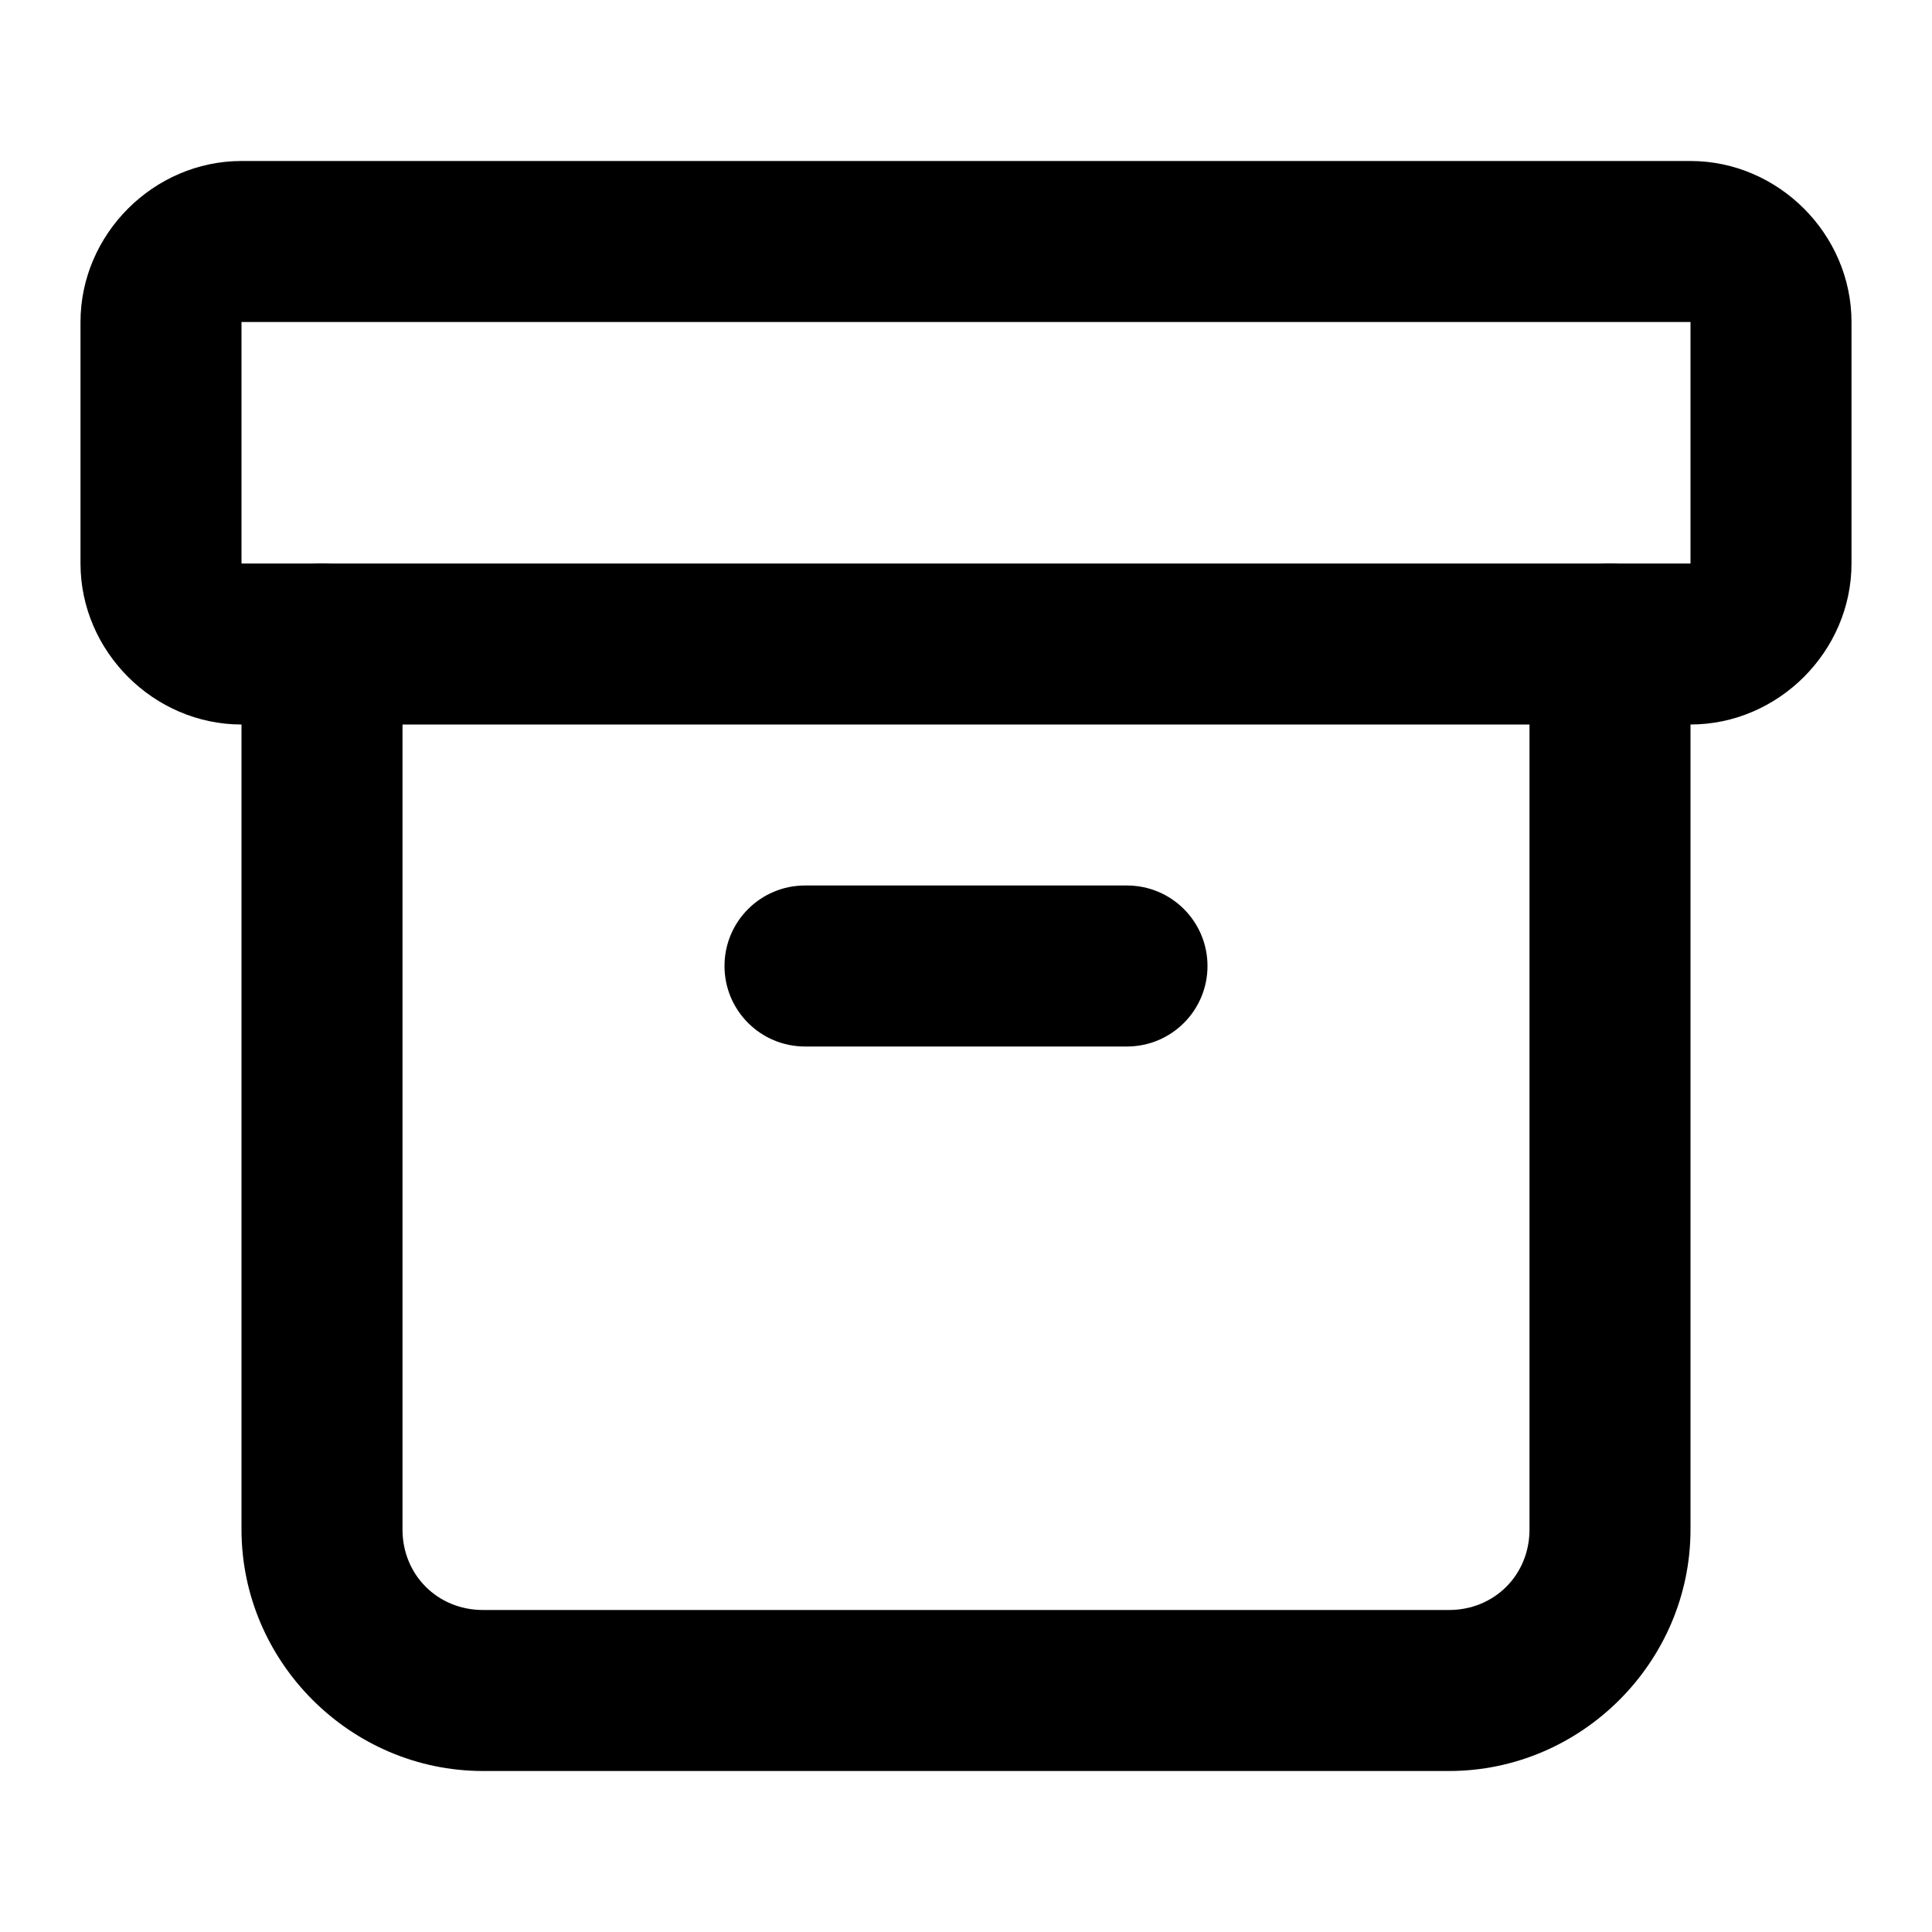
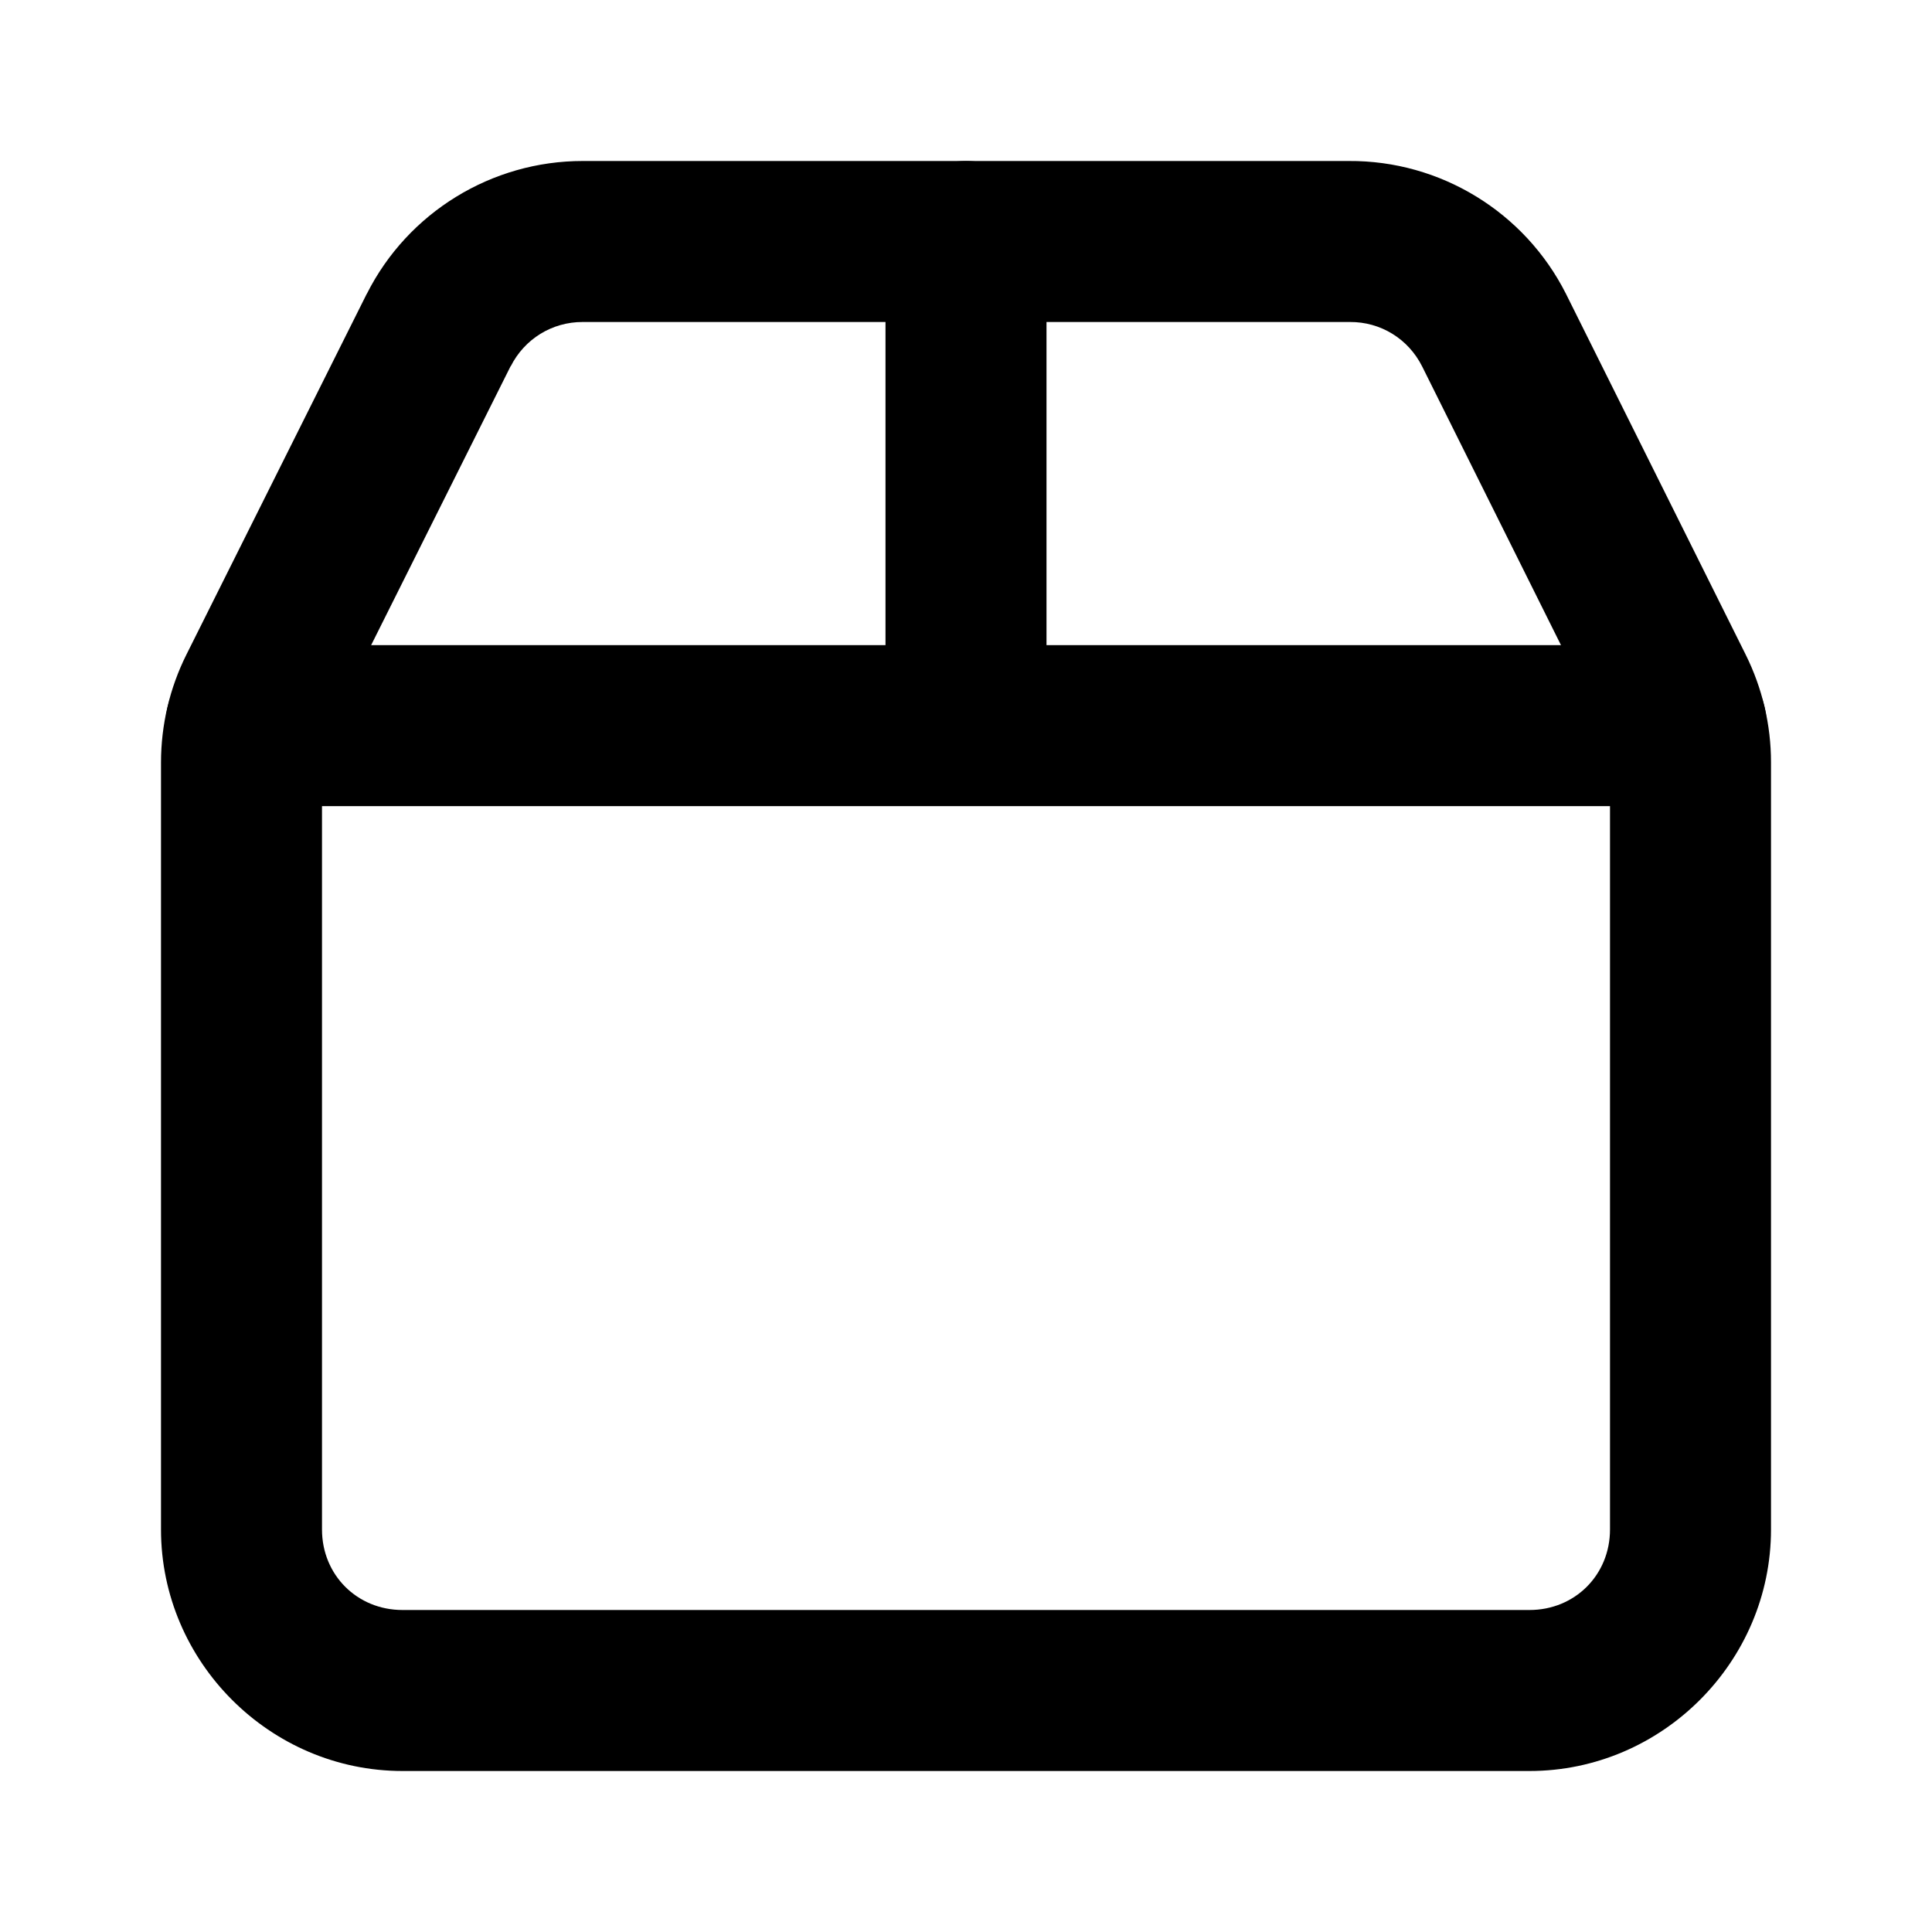
- <svg xmlns="http://www.w3.org/2000/svg" width="24" height="24" viewBox="0 0 24 24" fill="none" stroke="currentColor" stroke-width="2" stroke-linecap="round" stroke-linejoin="round" version="1.1" id="svg2">
-   <defs id="defs2" />
-   <path style="baseline-shift:baseline;display:inline;overflow:visible;vector-effect:none;fill:#000000;stroke:none;stroke-linecap:butt;stroke-linejoin:miter;enable-background:accumulate;stop-color:#000000;stop-opacity:1;opacity:1" d="M 3,2 C 1.909,2 1,2.909 1,4 v 3 c 0,1.091 0.909,2 2,2 h 18 c 1.091,0 2,-0.909 2,-2 V 4 C 23,2.909 22.091,2 21,2 Z M 3,4 H 21 V 7 H 3 Z" id="rect1" />
-   <path style="baseline-shift:baseline;display:inline;overflow:visible;vector-effect:none;fill:#000000;stroke:none;stroke-linecap:butt;stroke-linejoin:miter;enable-background:accumulate;stop-color:#000000;stop-opacity:1;opacity:1" d="M 4,7 A 1,1 0 0 0 3,8 v 11 c 0,1.645 1.355,3 3,3 h 12 c 1.645,0 3,-1.355 3,-3 V 8 A 1,1 0 0 0 20,7 1,1 0 0 0 19,8 v 11 c 0,0.564 -0.436,1 -1,1 H 6 C 5.436,20 5,19.564 5,19 V 8 A 1,1 0 0 0 4,7 Z" id="path1" />
-   <path style="baseline-shift:baseline;display:inline;overflow:visible;vector-effect:none;fill:#000000;stroke:none;stroke-linecap:butt;stroke-linejoin:miter;enable-background:accumulate;stop-color:#000000;stop-opacity:1;opacity:1" d="m 10,11 a 1,1 0 0 0 -1,1 1,1 0 0 0 1,1 h 4 a 1,1 0 0 0 1,-1 1,1 0 0 0 -1,-1 z" id="path2" />
+ <svg xmlns="http://www.w3.org/2000/svg" width="24" height="24" viewBox="0 0 24 24" fill="none" stroke="currentColor" stroke-width="2" stroke-linecap="round" stroke-linejoin="round" version="1.1" id="svg3">
+   <defs id="defs3" />
+   <path style="baseline-shift:baseline;display:inline;overflow:visible;vector-effect:none;fill:#000000;stroke:none;stroke-linecap:butt;stroke-linejoin:miter;enable-background:accumulate;stop-color:#000000;stop-opacity:1;opacity:1" d="m 12,2 a 1,1 0 0 0 -1,1 v 6 a 1,1 0 0 0 1,1 1,1 0 0 0 1,-1 V 3 A 1,1 0 0 0 12,2 Z" id="path1" />
+   <path style="baseline-shift:baseline;display:inline;overflow:visible;vector-effect:none;fill:#000000;stroke:none;stroke-linecap:butt;stroke-linejoin:miter;enable-background:accumulate;stop-color:#000000;stop-opacity:1;opacity:1" d="M 7.24,2 C 6.108,1.999 5.066,2.639 4.557,3.65 a 1,1 0 0 0 -0.002,0.002 L 2.316,8.131 C 2.108,8.547 2,9.007 2,9.473 V 19 c 0,1.645 1.355,3 3,3 h 14 c 1.645,0 3,-1.355 3,-3 V 9.471 A 1,1 0 0 0 22,9.469 C 22,9.005 21.892,8.548 21.686,8.133 L 19.455,3.654 a 1,1 0 0 0 -0.002,-0.004 C 18.941,2.634 17.892,1.992 16.754,2 H 7.242 Z m -0.002,2 a 1,1 0 0 0 0.002,0 h 9.52 a 1,1 0 0 0 0.008,0 c 0.382,-0.003 0.726,0.209 0.898,0.551 l 2.229,4.475 C 19.964,9.164 20,9.316 20,9.471 V 19 c 0,0.564 -0.436,1 -1,1 H 5 C 4.436,20 4,19.564 4,19 V 9.473 C 4,9.317 4.036,9.164 4.105,9.025 L 6.344,4.547 v 0.004 C 6.515,4.211 6.858,3.999 7.238,4 Z" id="path2" />
+   <path style="baseline-shift:baseline;display:inline;overflow:visible;vector-effect:none;fill:#000000;stroke:none;stroke-linecap:butt;stroke-linejoin:miter;enable-background:accumulate;stop-color:#000000;stop-opacity:1;opacity:1" d="m 3.055,8.014 a 1,1 0 0 0 -1,1 1,1 0 0 0 1,1 H 20.947 a 1,1 0 0 0 1,-1 1,1 0 0 0 -1,-1 z" id="path3" />
</svg>
